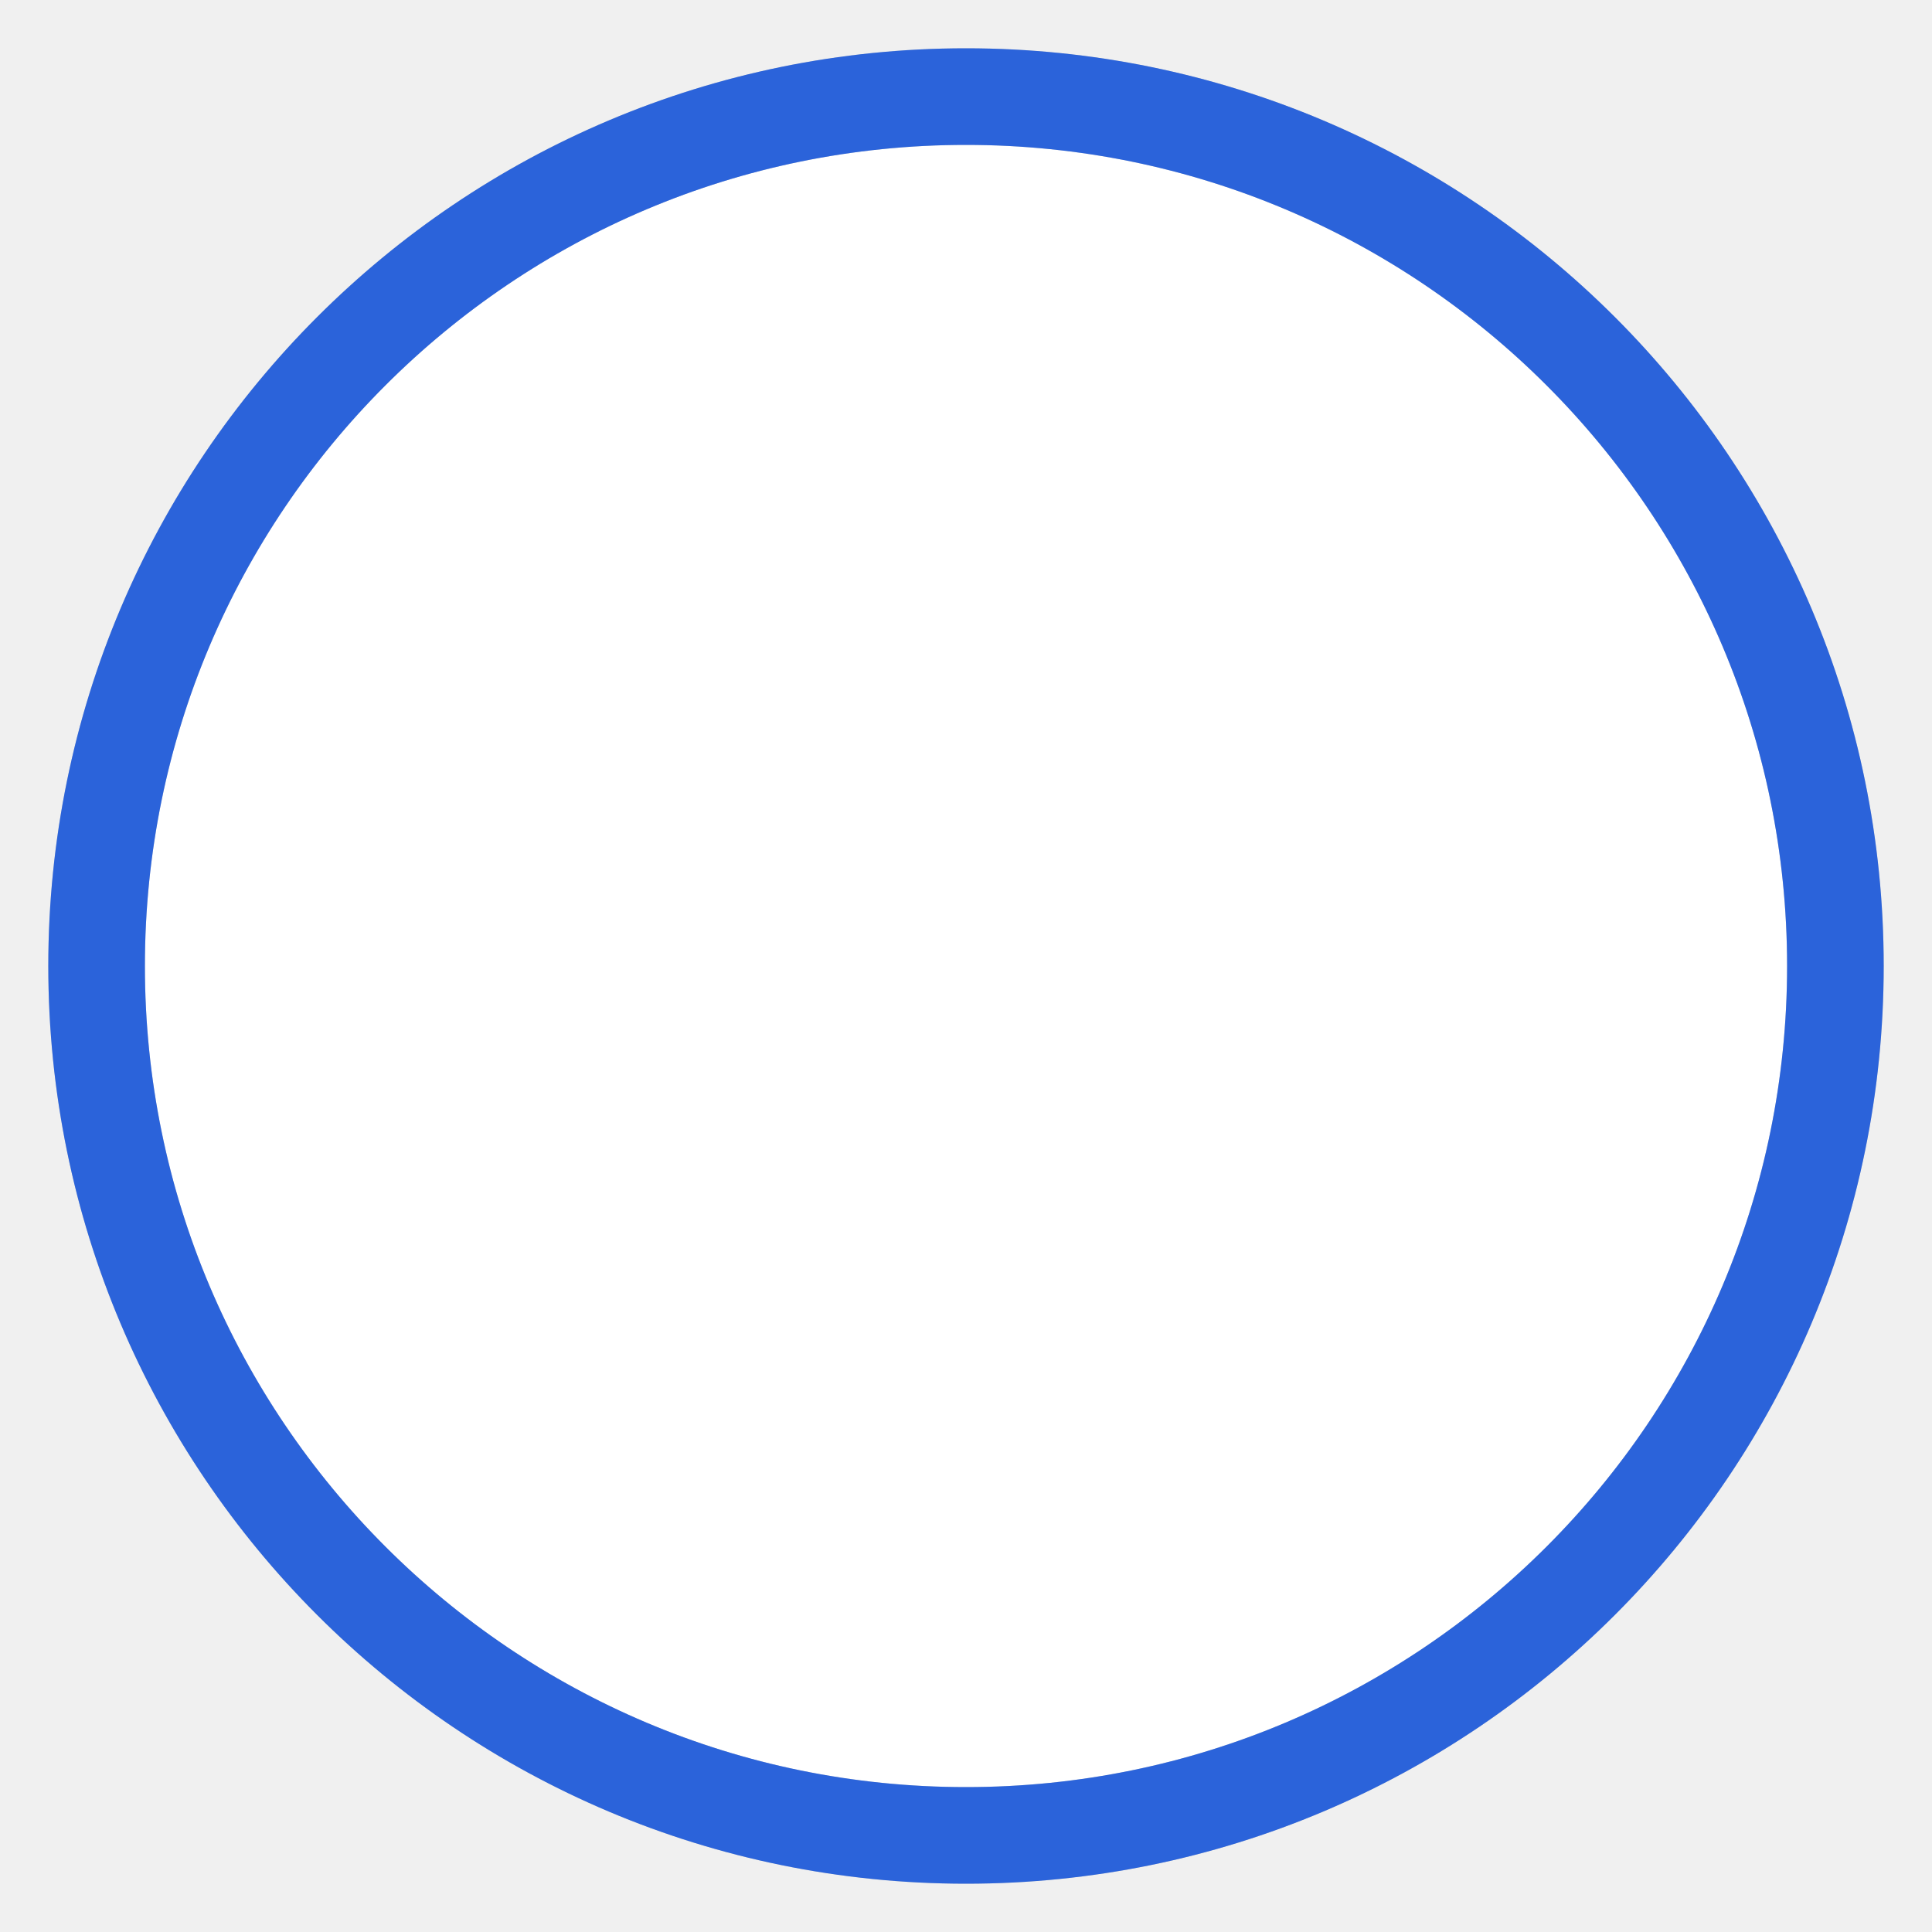
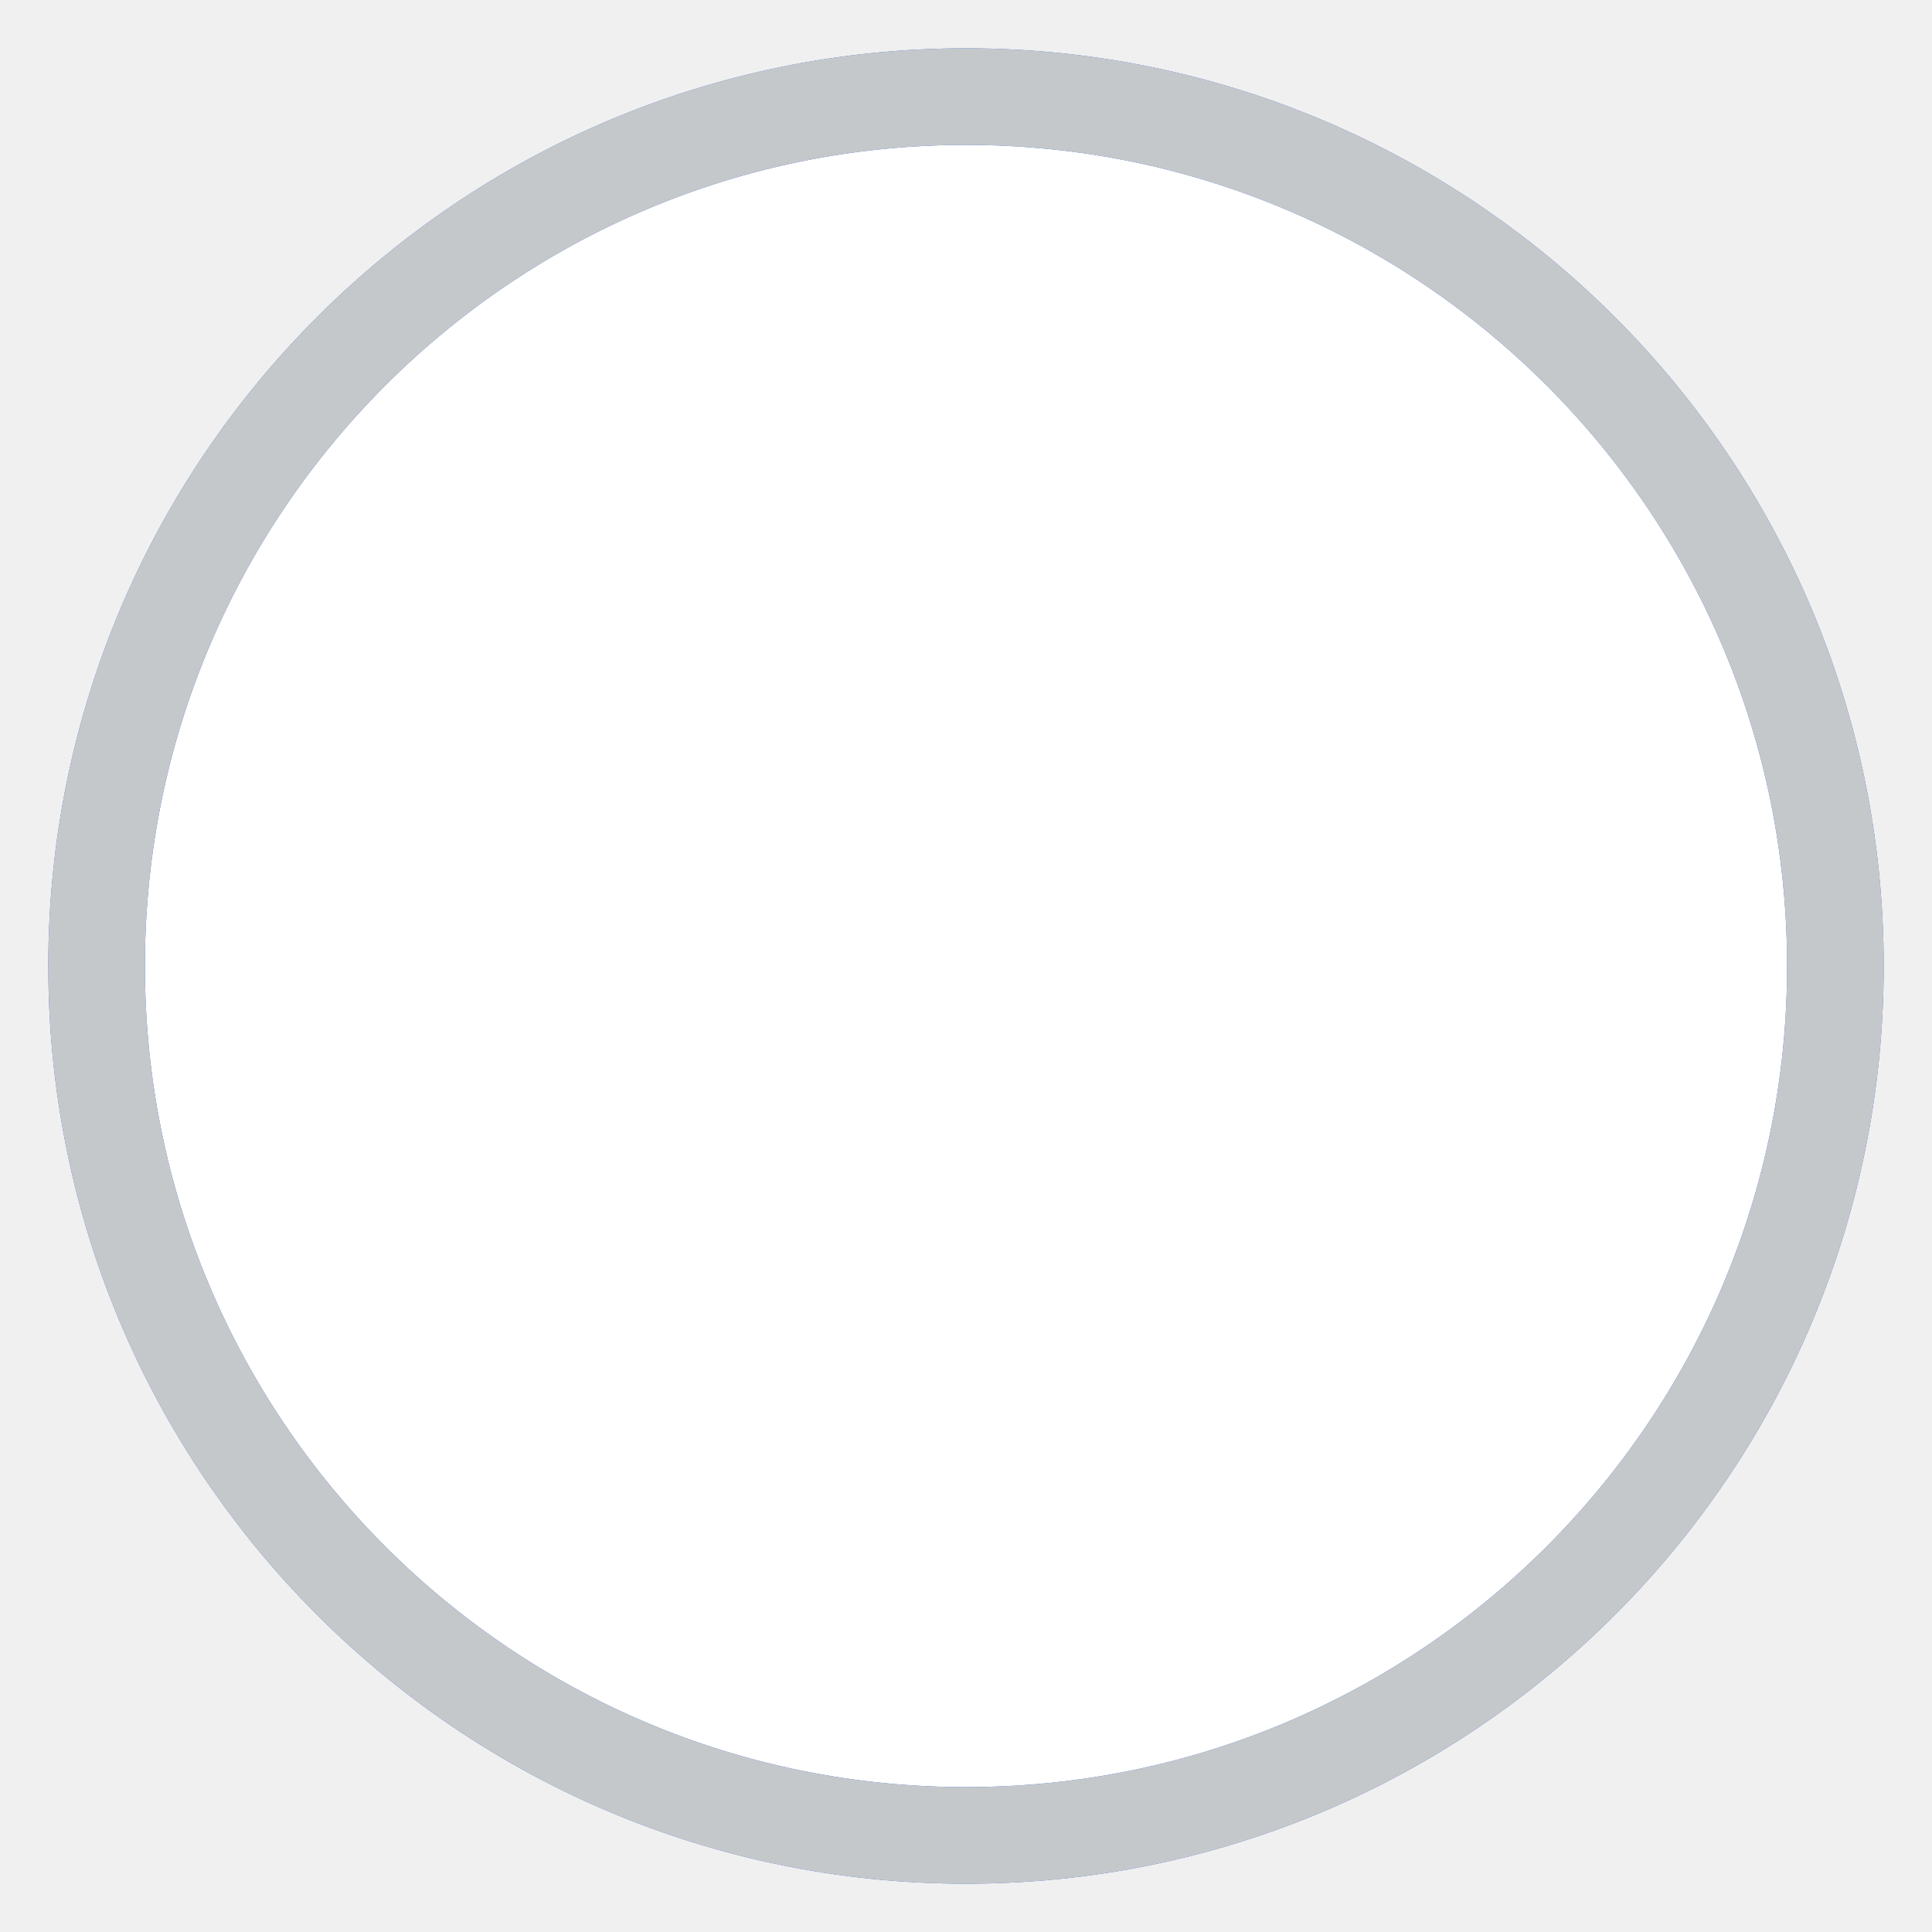
<svg class="circle_progress" width="current" height="current" viewBox="0 0 120 120">
-   <circle fill="#FFFFFF" cx="60" cy="60" r="54" stroke="#C5C8CB" stroke-width="6" stroke-dasharray="current" stroke-dashoffset="0.1" />
-   <circle fill="none" cx="60" cy="60" r="54" stroke="#2B63DA" stroke-linecap="round" stroke-width="6" stroke-dashoffset="current" stroke-dasharray="current" />
+   <circle fill="#FFFFFF" cx="60" cy="60" r="54" stroke="#2B63DA" stroke-width="6" stroke-dasharray="current" stroke-dashoffset="0.1" />
+   <circle fill="none" cx="60" cy="60" r="54" stroke="#C5C8CB" stroke-linecap="round" stroke-width="6" stroke-dashoffset="current" stroke-dasharray="current" />
</svg>
